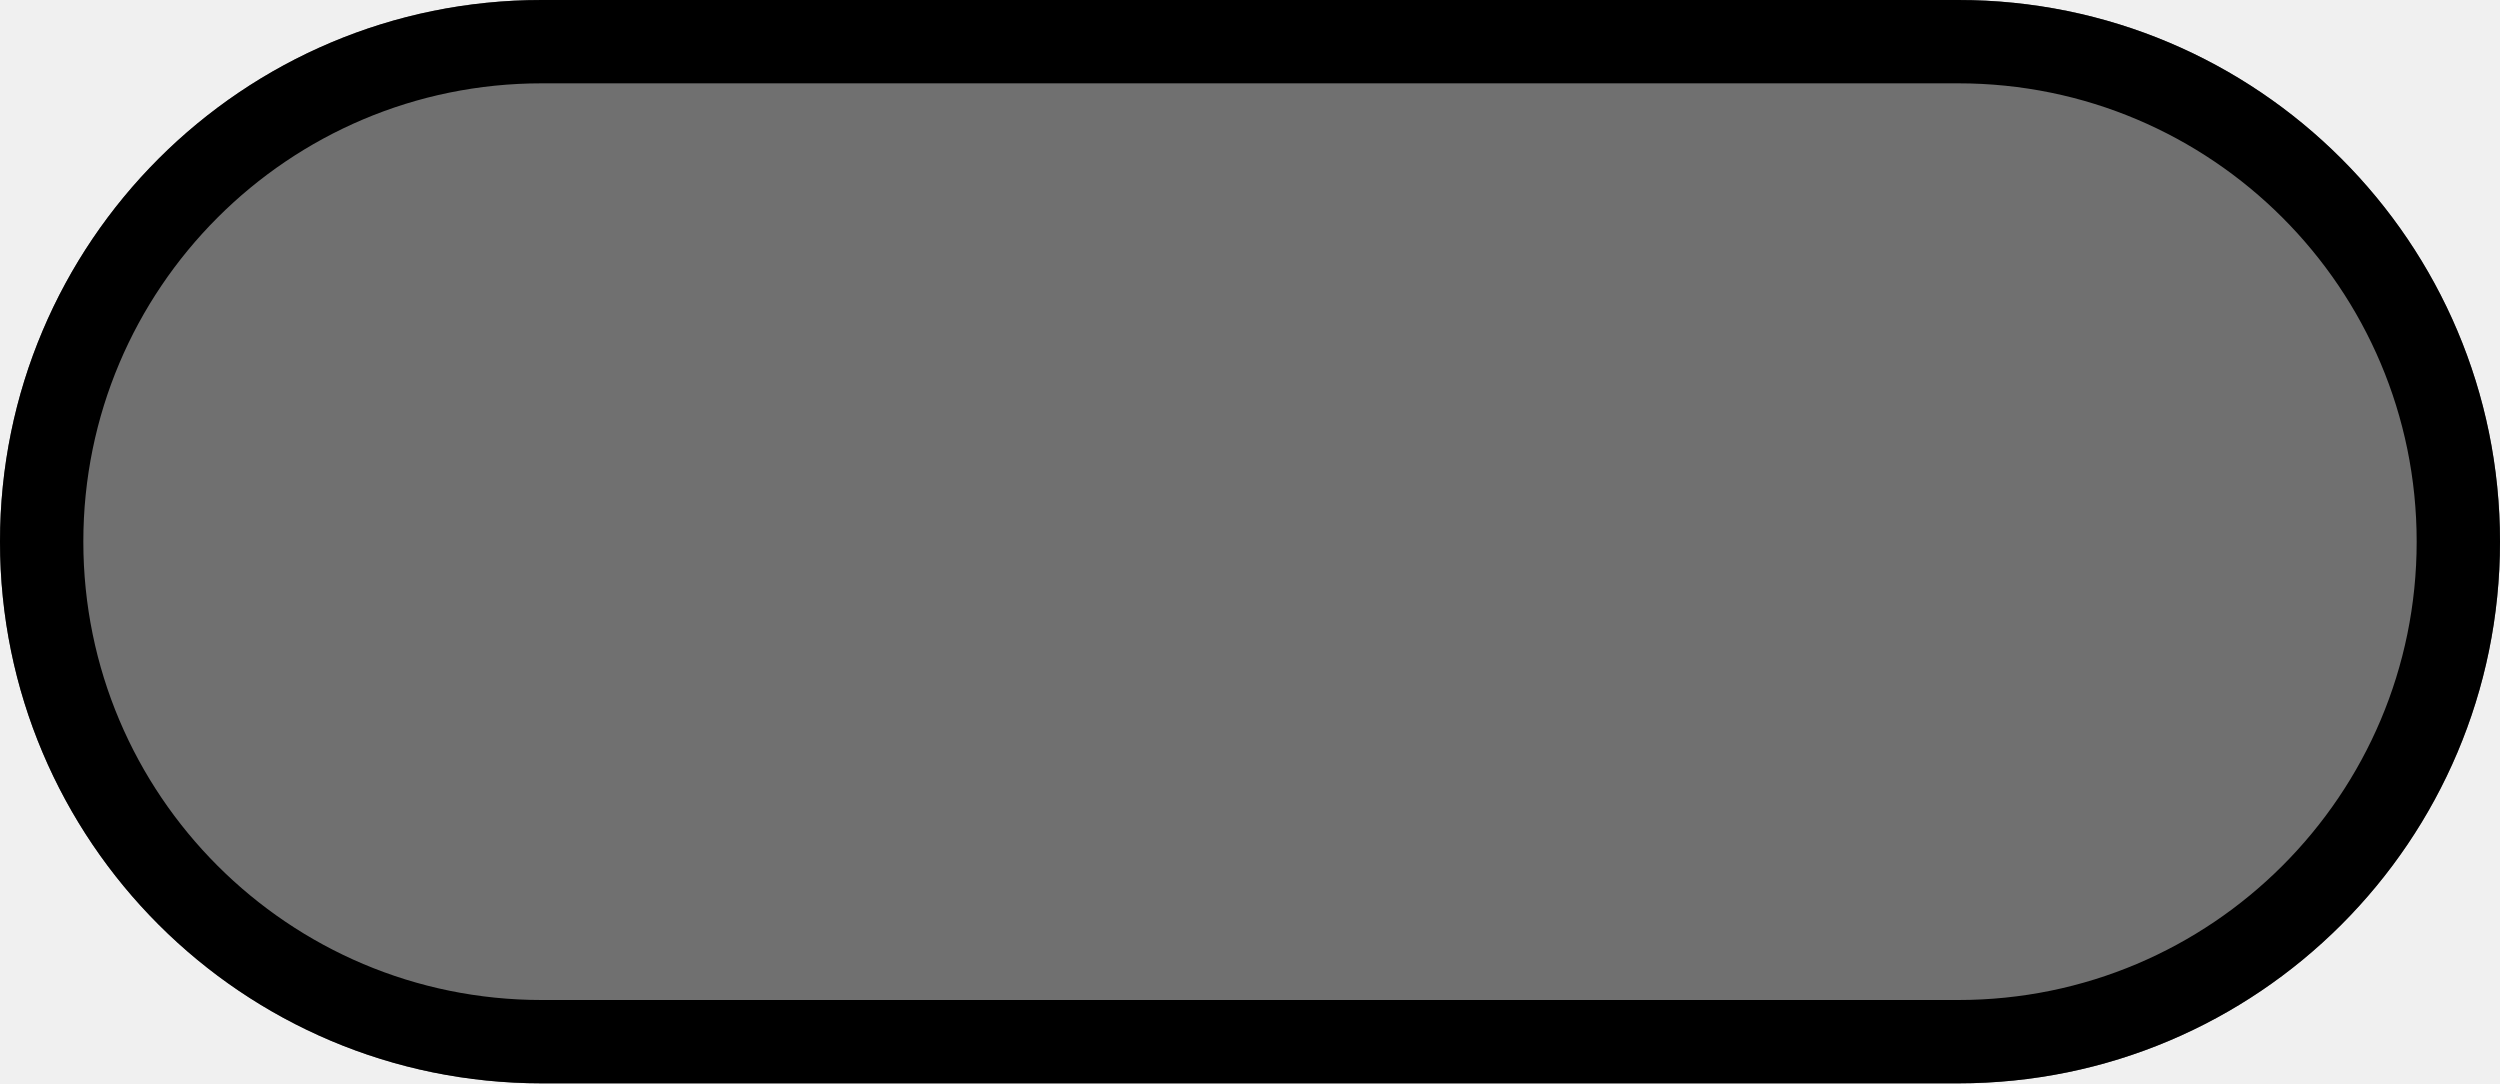
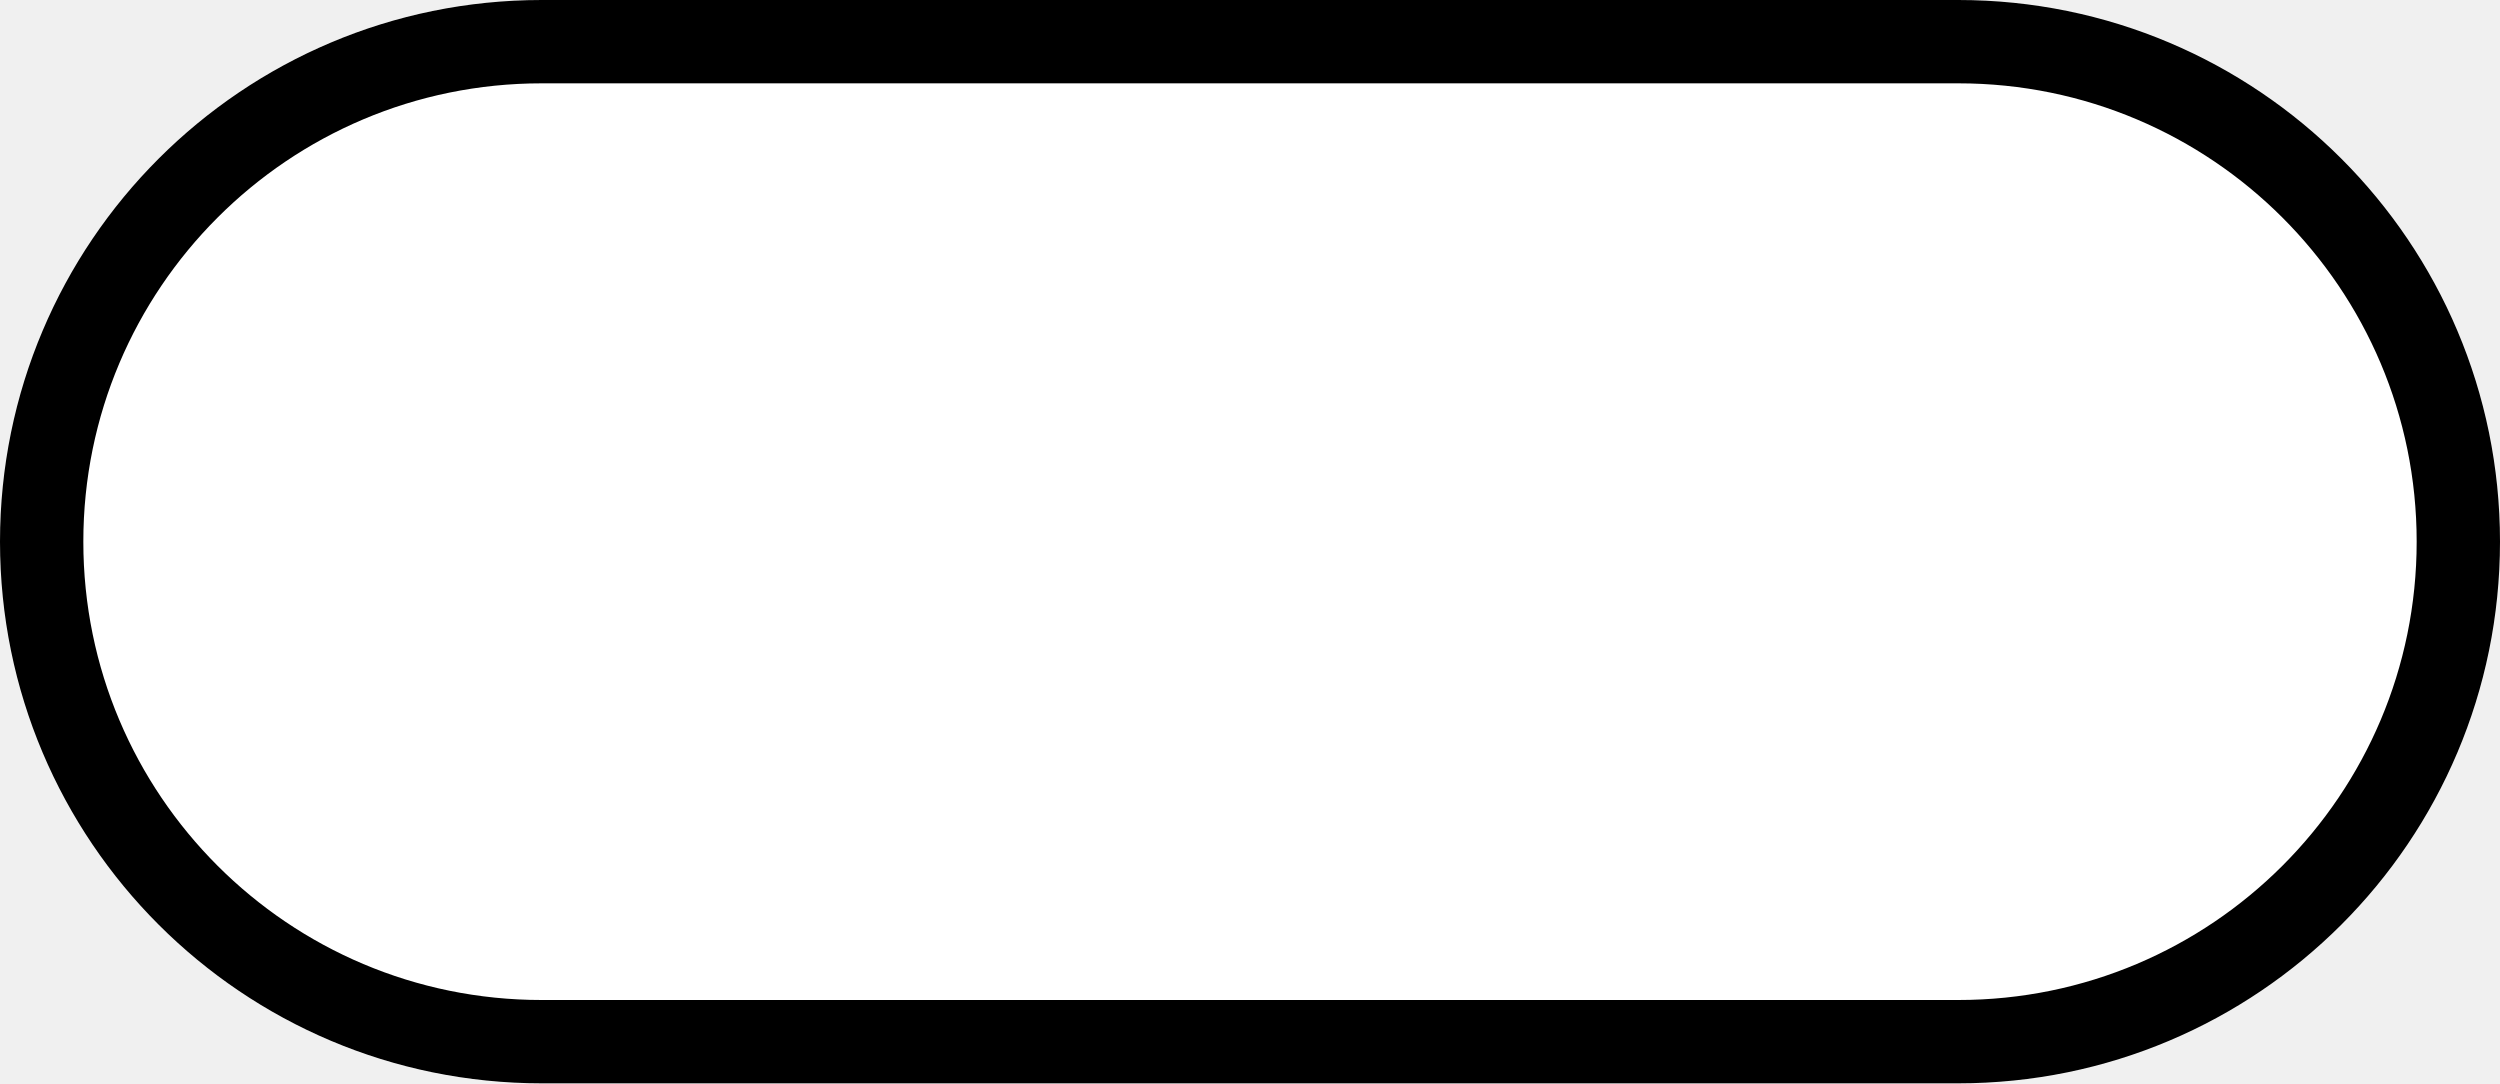
- <svg xmlns="http://www.w3.org/2000/svg" id="oval-button" width="30" height="13" viewBox="0 0 30 13">
-   <g id="Rectangle_5" data-name="Rectangle 5" fill="#707070" stroke="#000" stroke-width="1">
-     <rect width="30" height="13" rx="6.5" stroke="none" />
-     <rect x="0.5" y="0.5" width="29" height="12" rx="6" fill="none" />
+ <svg xmlns="http://www.w3.org/2000/svg" id="oval-button" width="30" height="13" viewBox="0 0 30 13" version="1.1">
+   <defs id="defs841" />
+   <g id="Rectangle_5" data-name="Rectangle 5" fill="#707070" stroke="#000" stroke-width="1" style="fill:#ffffff;fill-opacity:1">
+     <rect width="30" height="13" rx="6.5" stroke="none" id="rect833" style="fill:#ffffff;fill-opacity:1" />
+     <rect x="0.5" y="0.5" width="29" height="12" rx="6" fill="none" id="rect835" style="fill:#ffffff;fill-opacity:1" />
  </g>
</svg>
